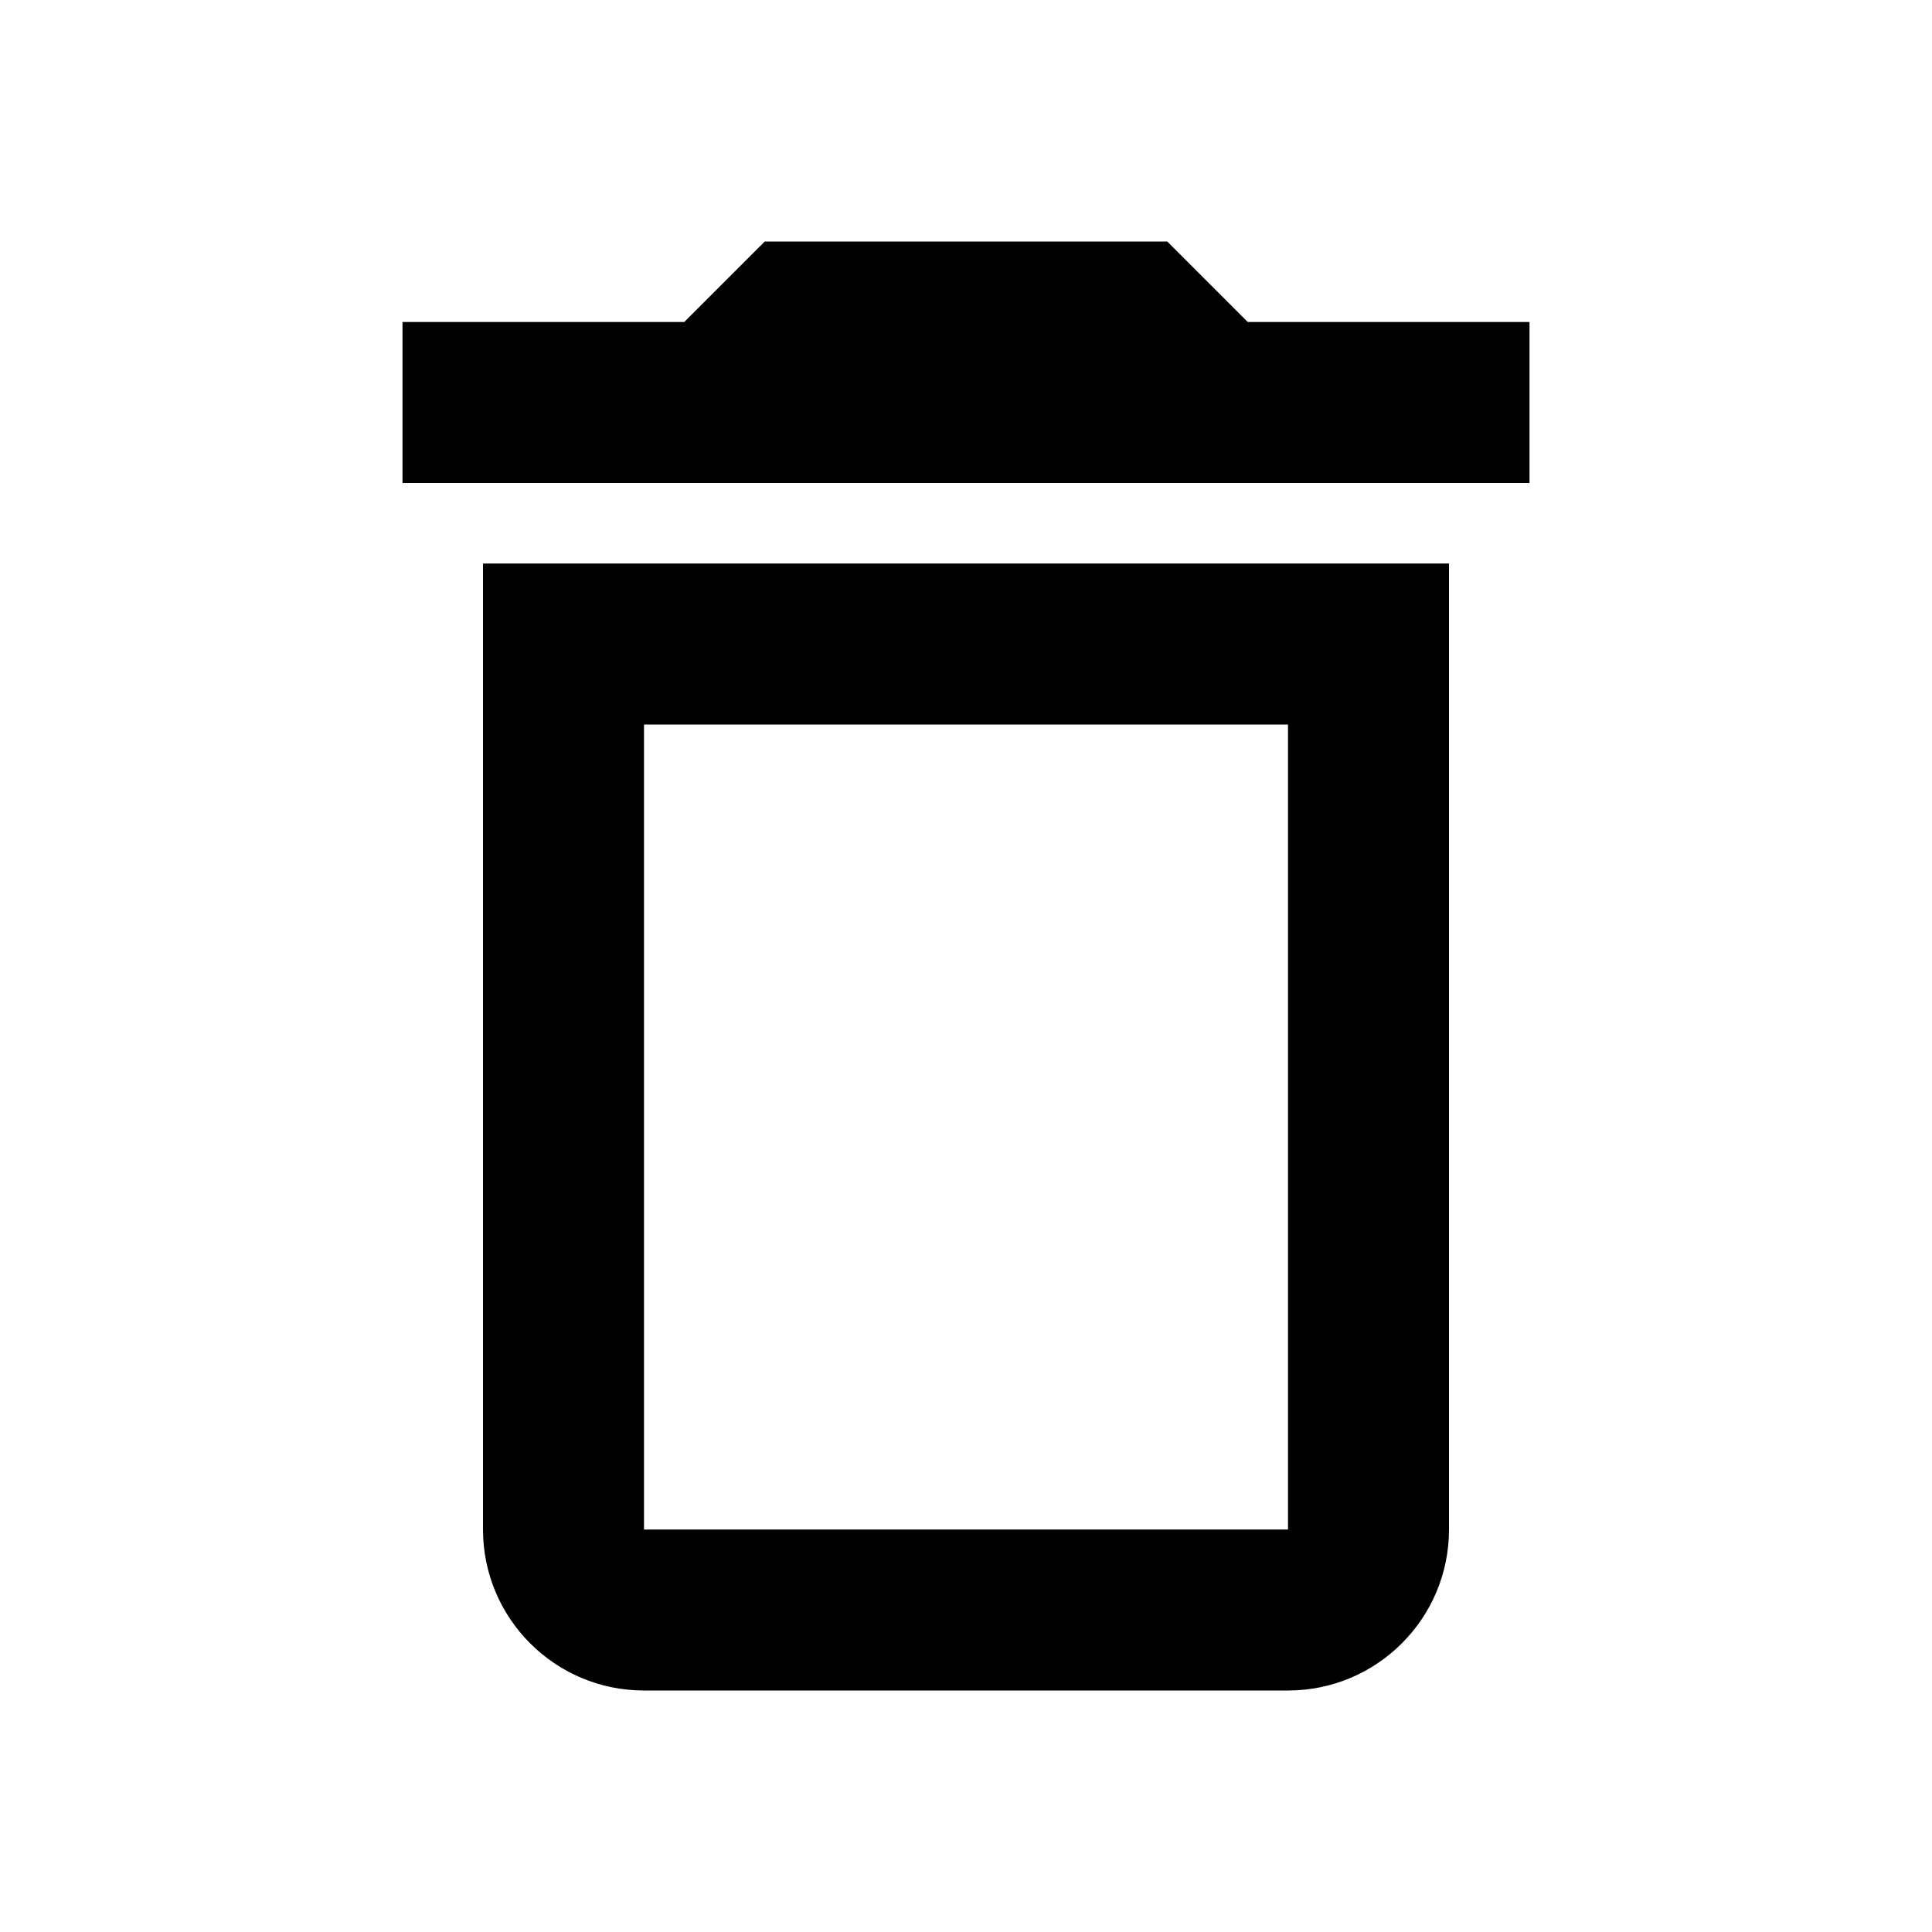
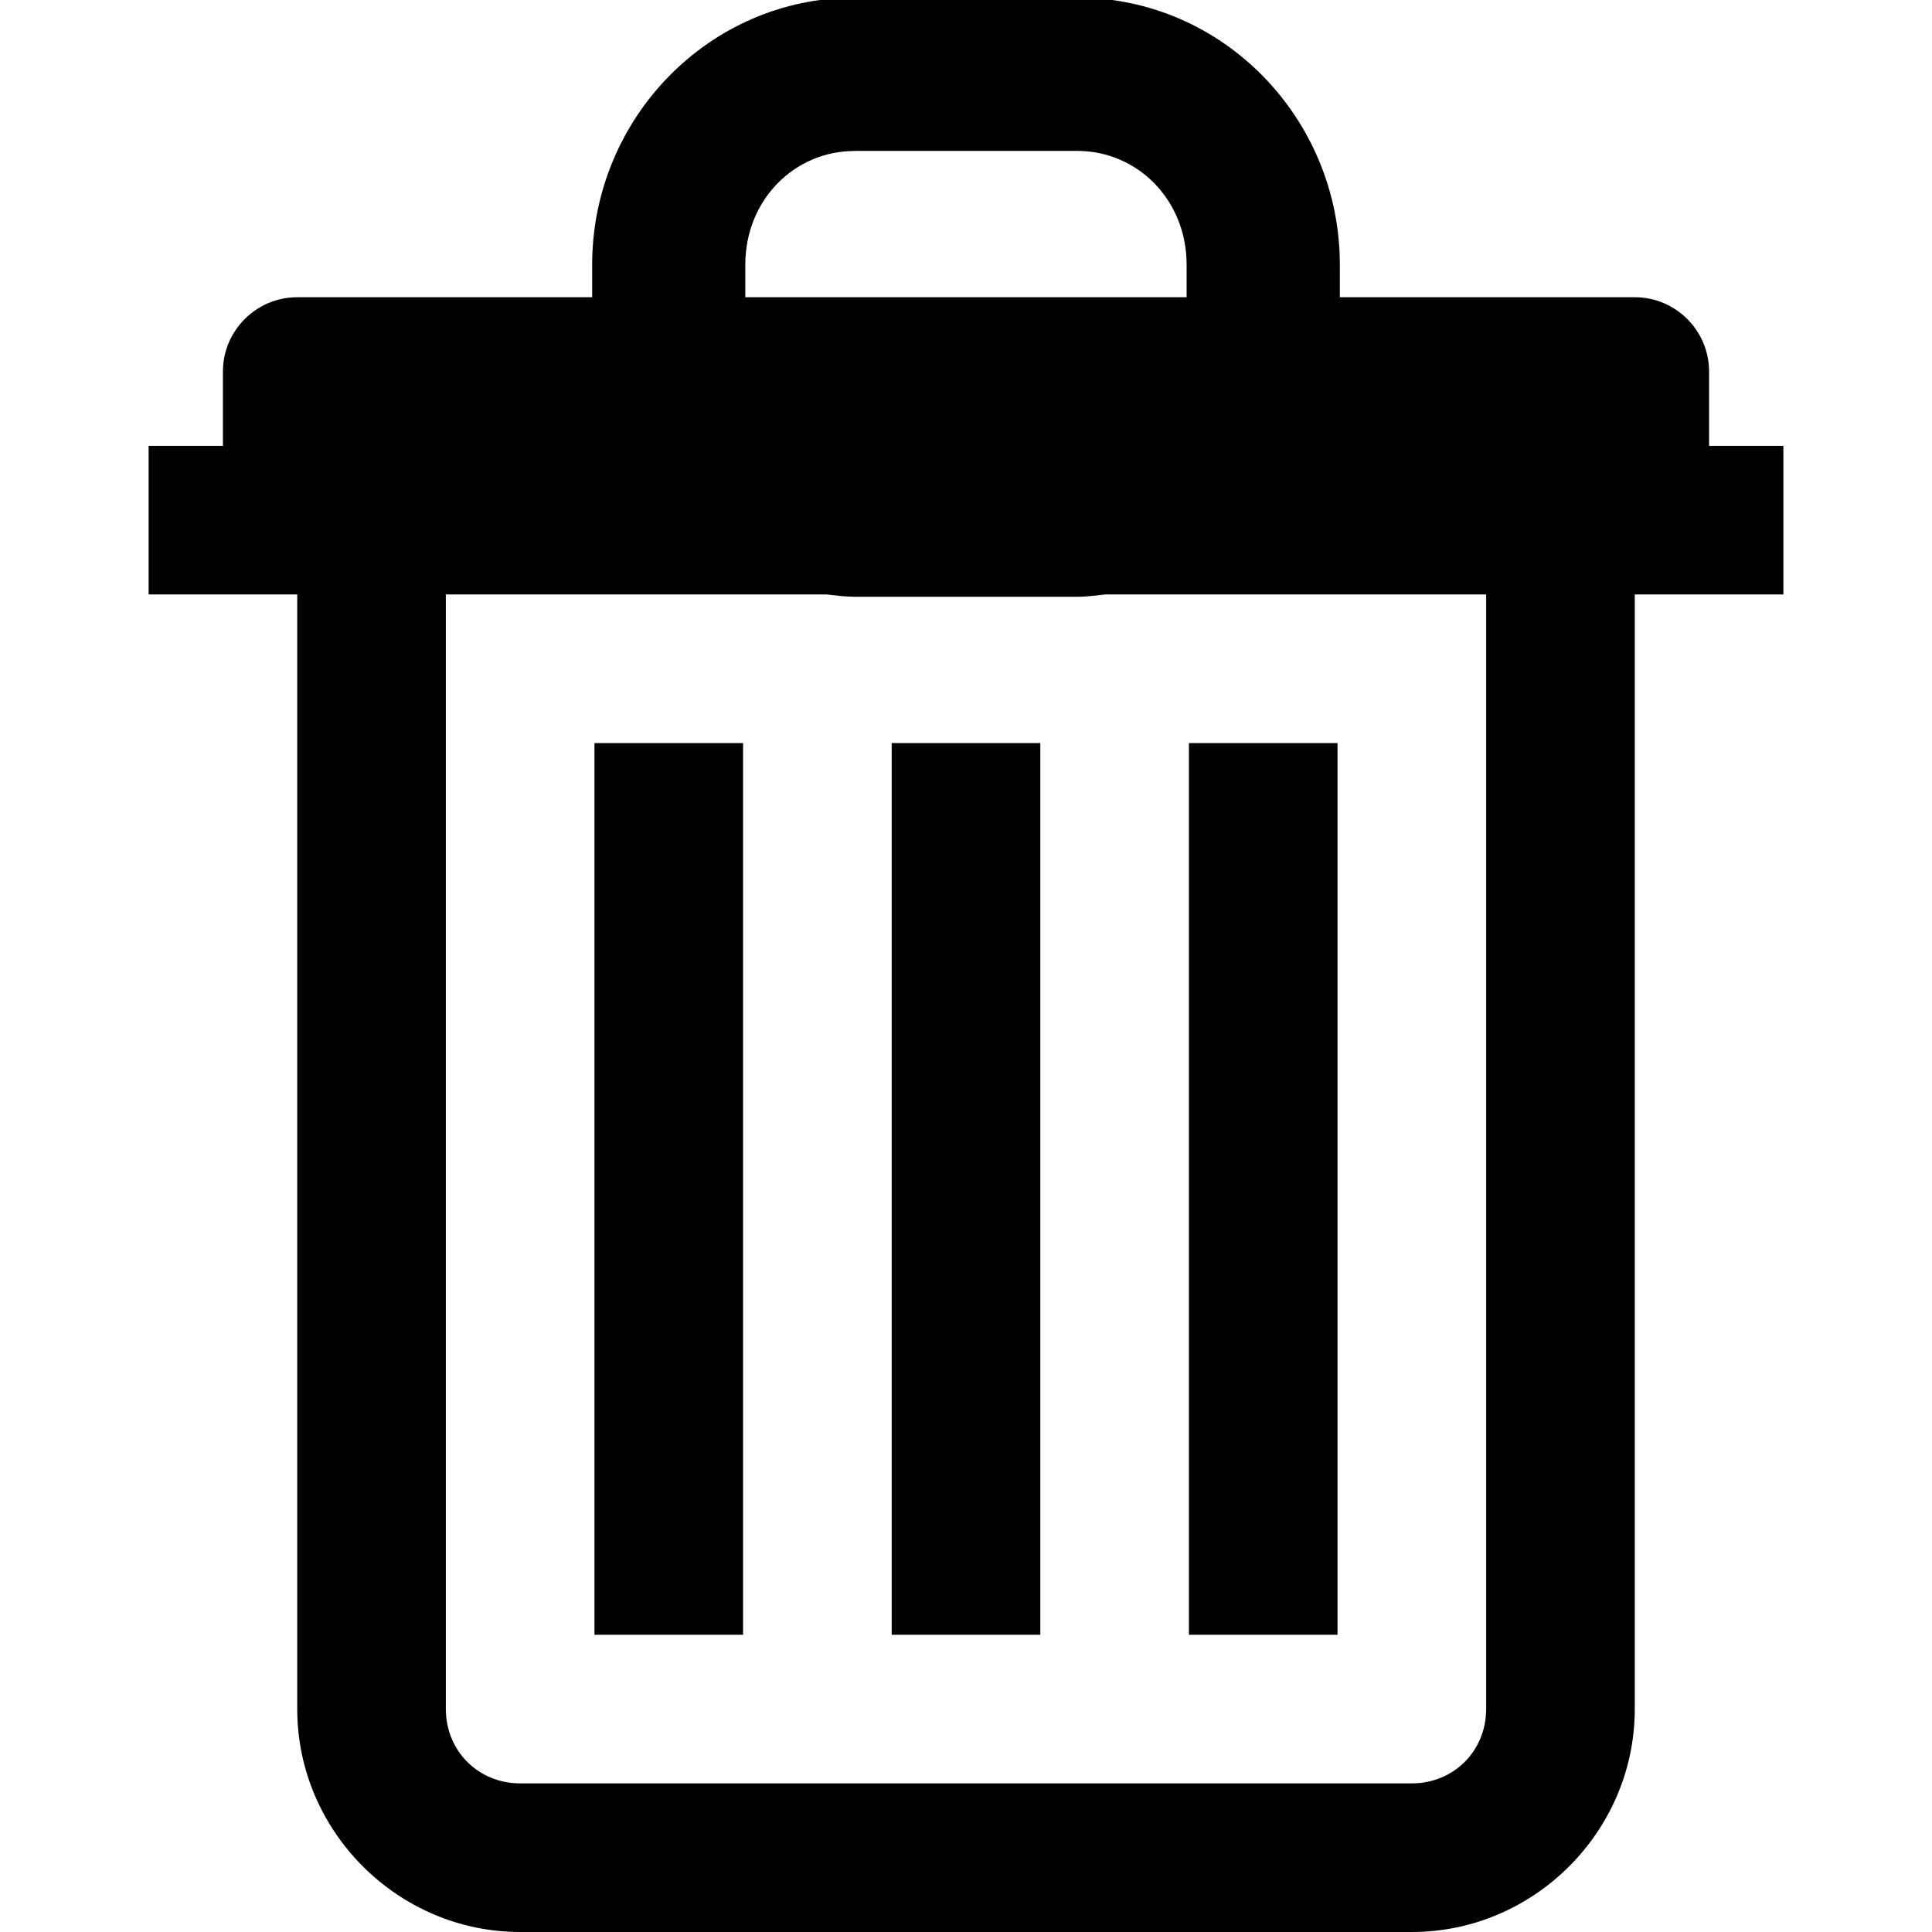
- <svg xmlns="http://www.w3.org/2000/svg" width="1em" height="1em" viewBox="0 0 24 24">
-   <path fill="currentColor" d="M6 19a2 2 0 0 0 2 2h8a2 2 0 0 0 2-2V7H6v12M8 9h8v10H8V9m7.5-5l-1-1h-5l-1 1H5v2h14V4h-3.5Z" />
+ <svg xmlns="http://www.w3.org/2000/svg" width="1em" height="1em" viewBox="0 0 26 26">
+   <path fill="currentColor" d="M11.5-.031c-1.958 0-3.531 1.627-3.531 3.594V4H4c-.551 0-1 .449-1 1v1H2v2h2v15c0 1.645 1.355 3 3 3h12c1.645 0 3-1.355 3-3V8h2V6h-1V5c0-.551-.449-1-1-1h-3.969v-.438c0-1.966-1.573-3.593-3.531-3.593h-3zm0 2.062h3c.804 0 1.469.656 1.469 1.531V4H10.03v-.438c0-.875.665-1.53 1.469-1.53zM6 8h5.125c.124.013.247.031.375.031h3c.128 0 .25-.018.375-.031H20v15c0 .563-.437 1-1 1H7c-.563 0-1-.437-1-1V8zm2 2v12h2V10H8zm4 0v12h2V10h-2zm4 0v12h2V10h-2z" />
</svg>
